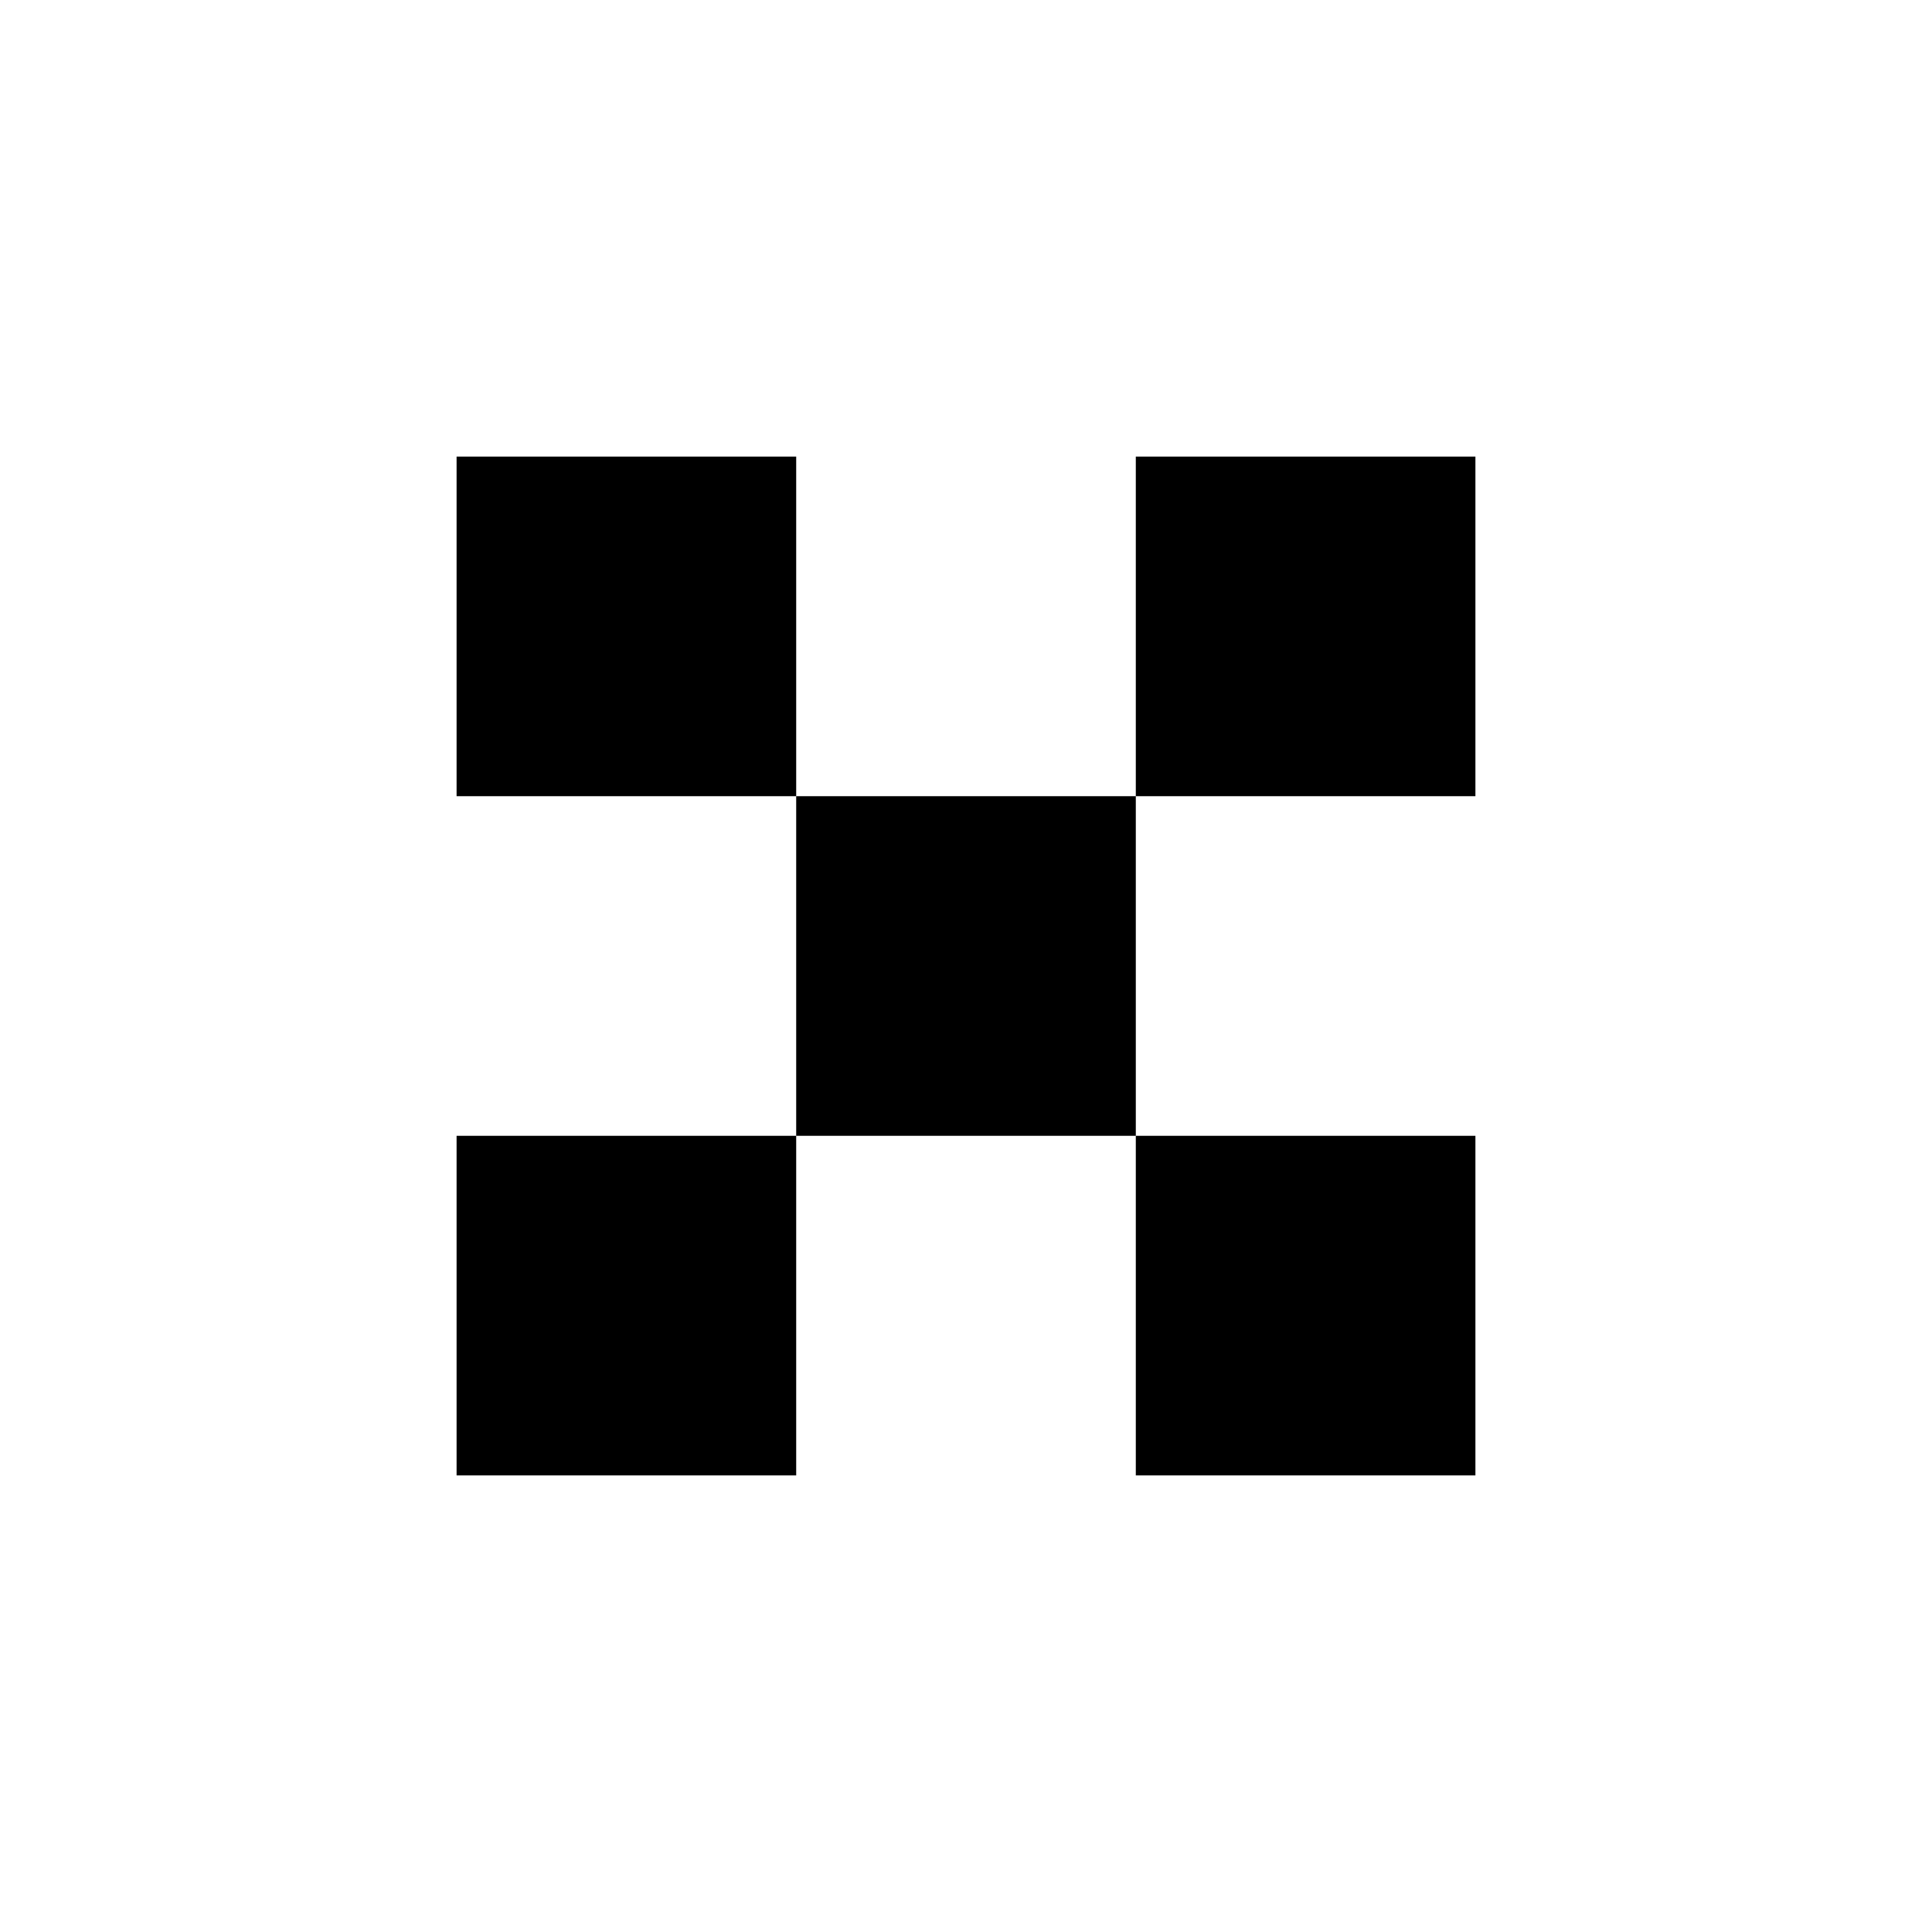
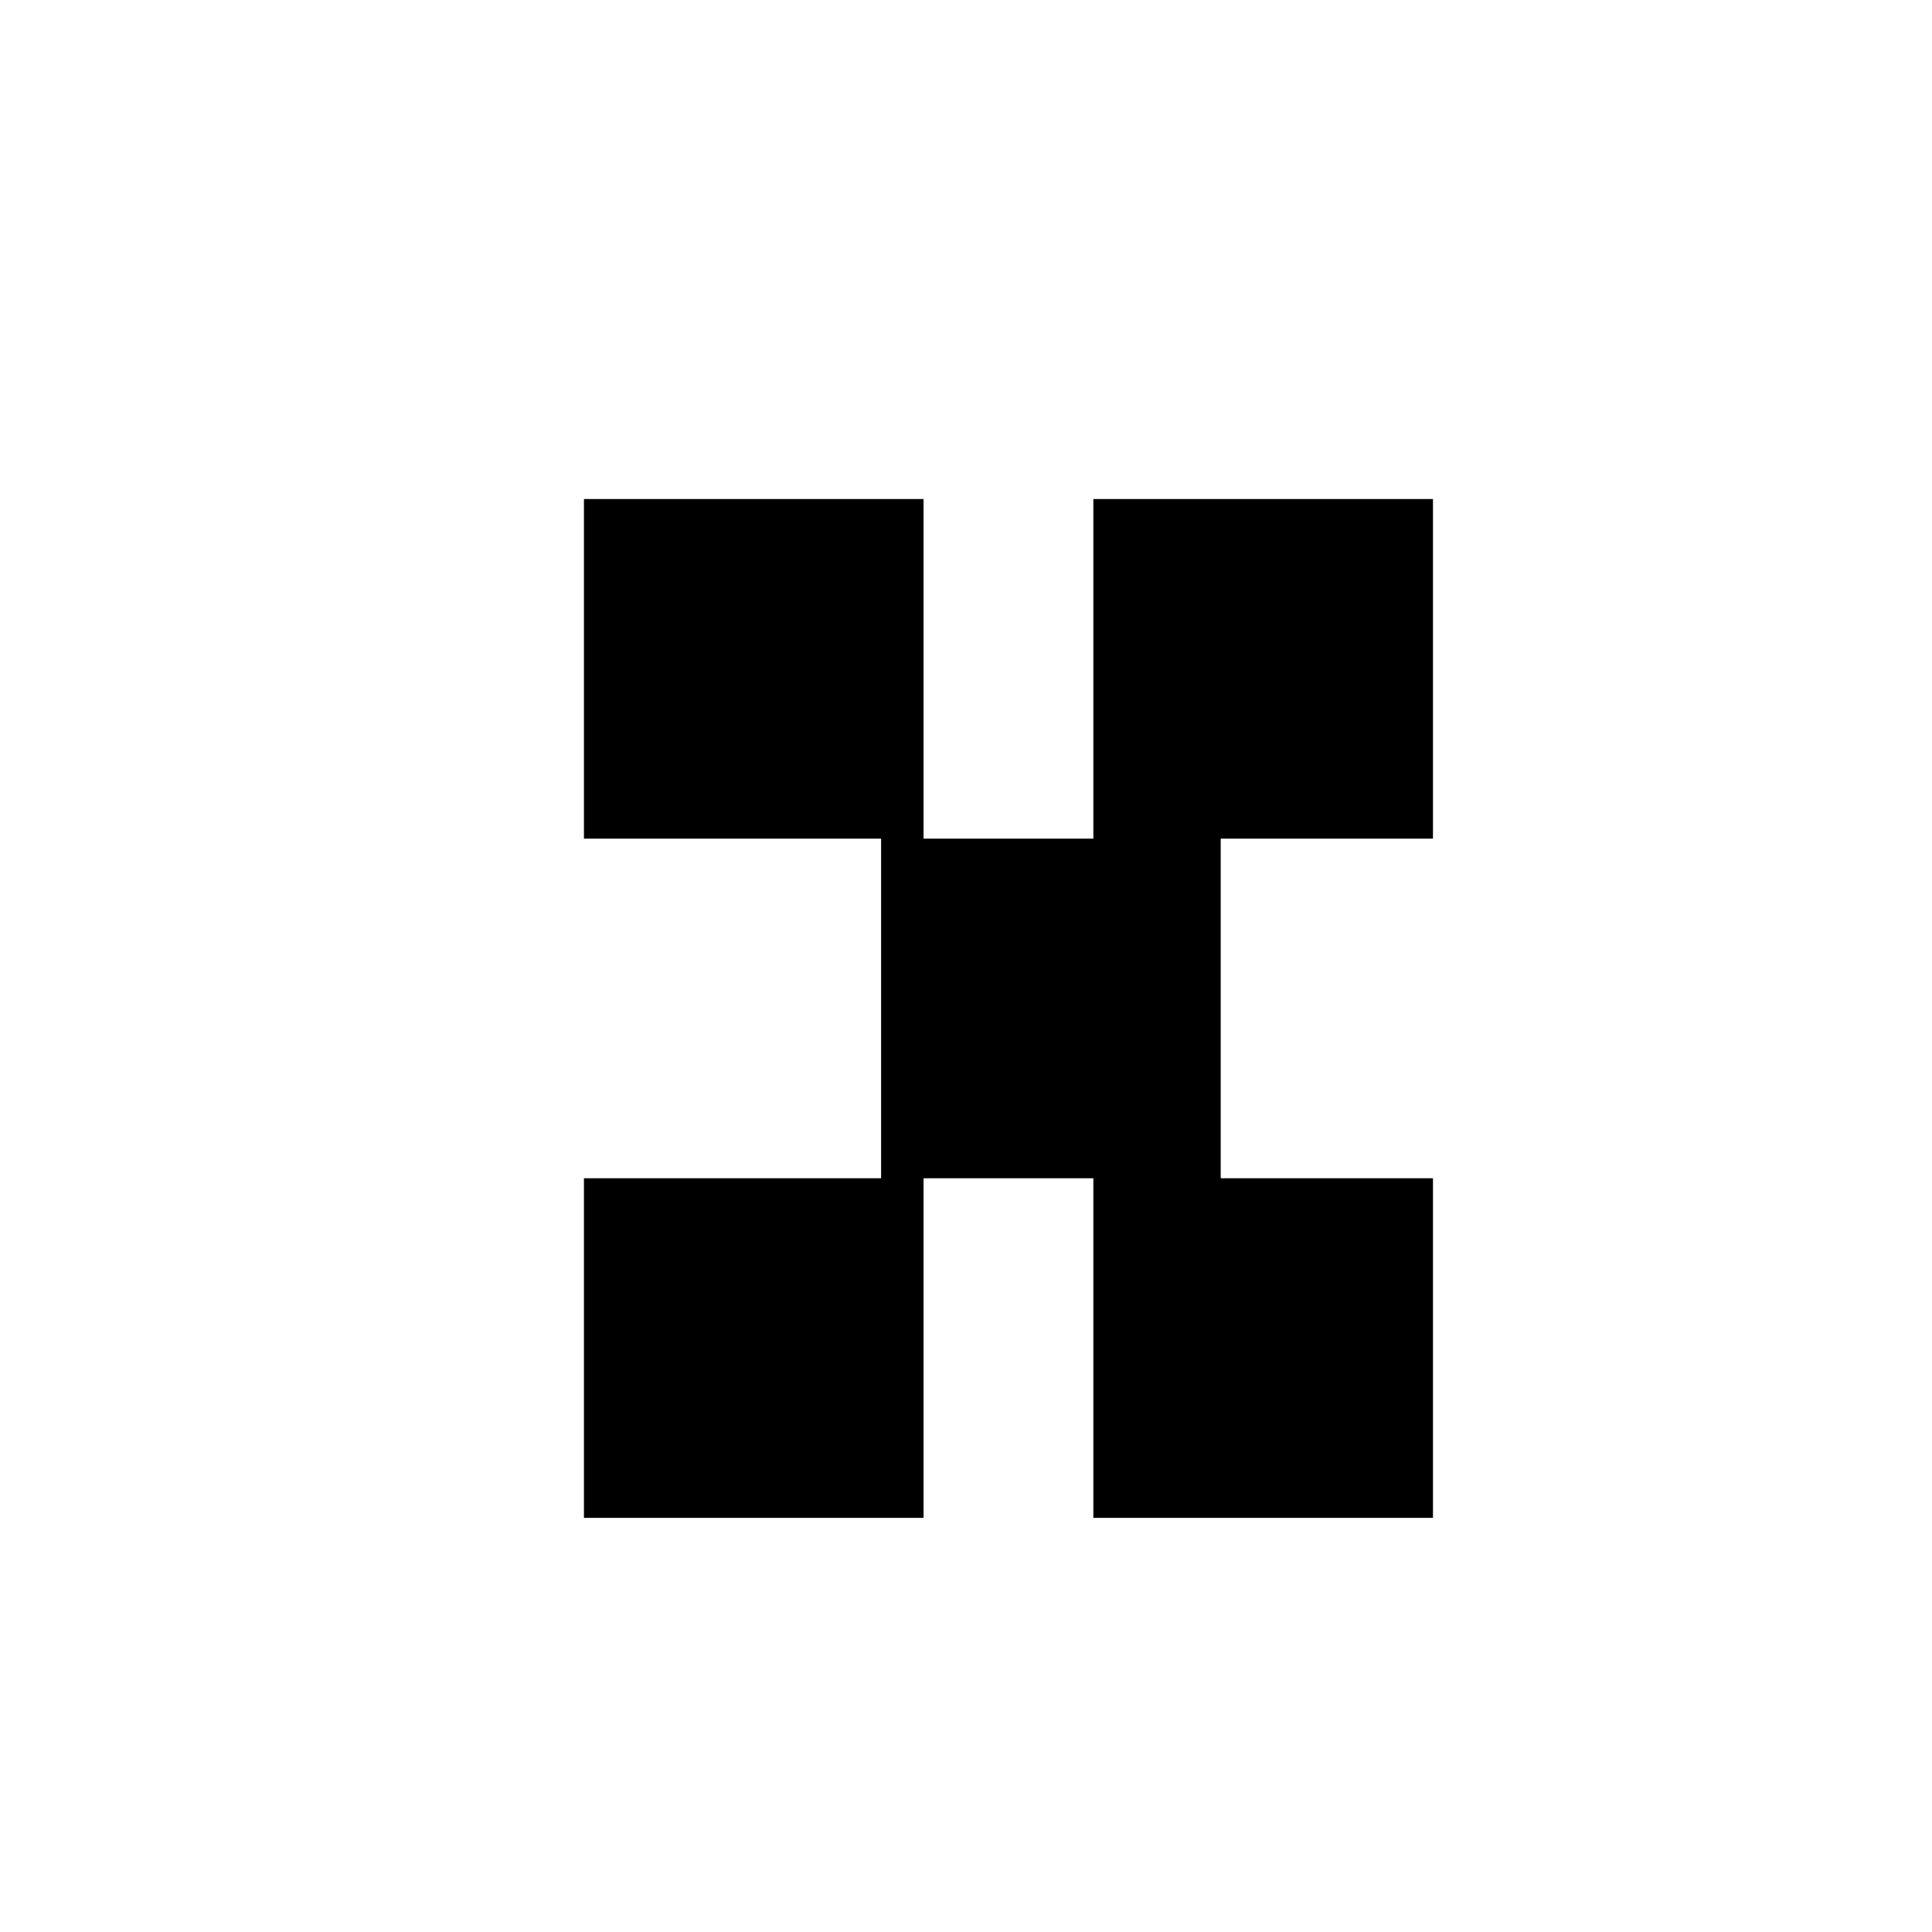
<svg xmlns="http://www.w3.org/2000/svg" width="100%" height="100%" viewBox="0 0 256 256" version="1.1" xml:space="preserve" style="fill-rule:evenodd;clip-rule:evenodd;stroke-linejoin:round;stroke-miterlimit:2;">
  <g transform="matrix(1.40625,0,0,1.40625,-2.78125,-16.84375)">
-     <path d="M77,119L77,151L45,151L45,119L77,119ZM77,87L109,87L109,119L77,119L77,87ZM109,119L141,119L141,151L109,151L109,119ZM77,87L45,87L45,55L77,55L77,87ZM109,87L109,55L141,55L141,87L109,87Z" />
+     <path d="M85,91L117,91L117,123L85,123L85,91ZM57,59L89,59L89,91L57,91L57,59ZM105,59L137,59L137,91L105,91L105,59ZM57,123L89,123L89,155L57,155L57,123ZM105,123L137,123L137,155L105,155L105,123Z" />
  </g>
  <g id="Background">
    </g>
</svg>
